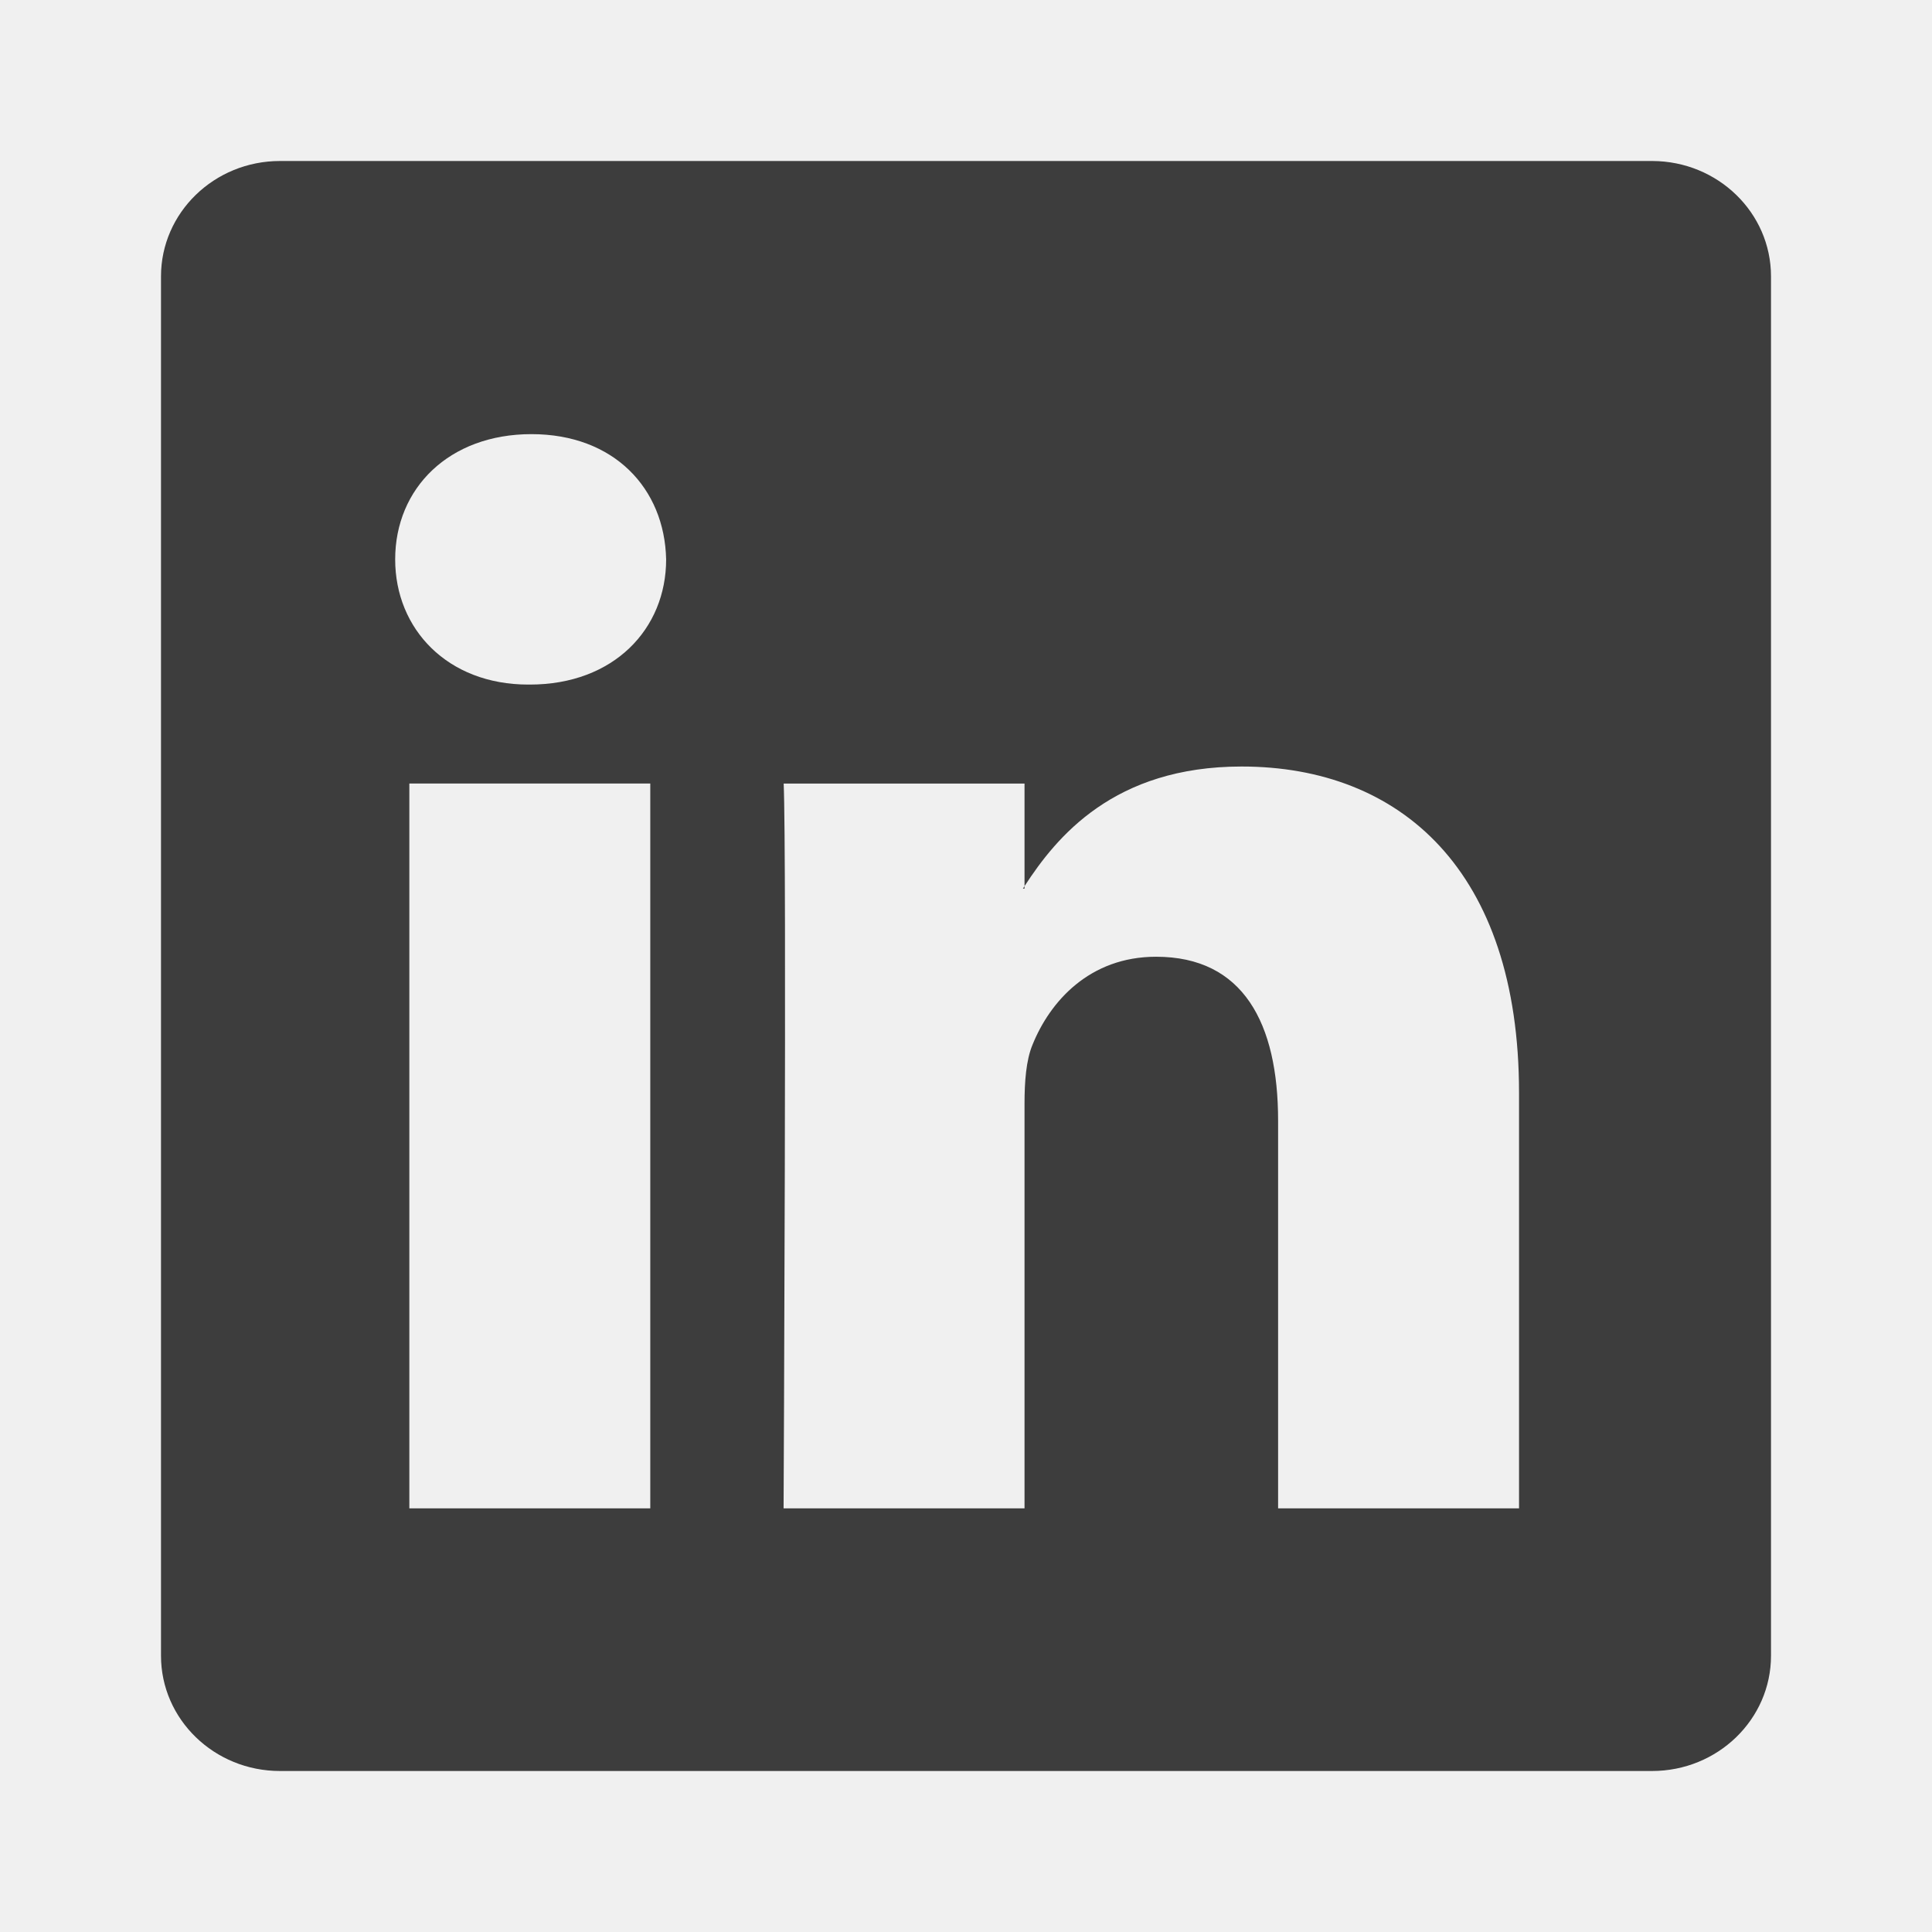
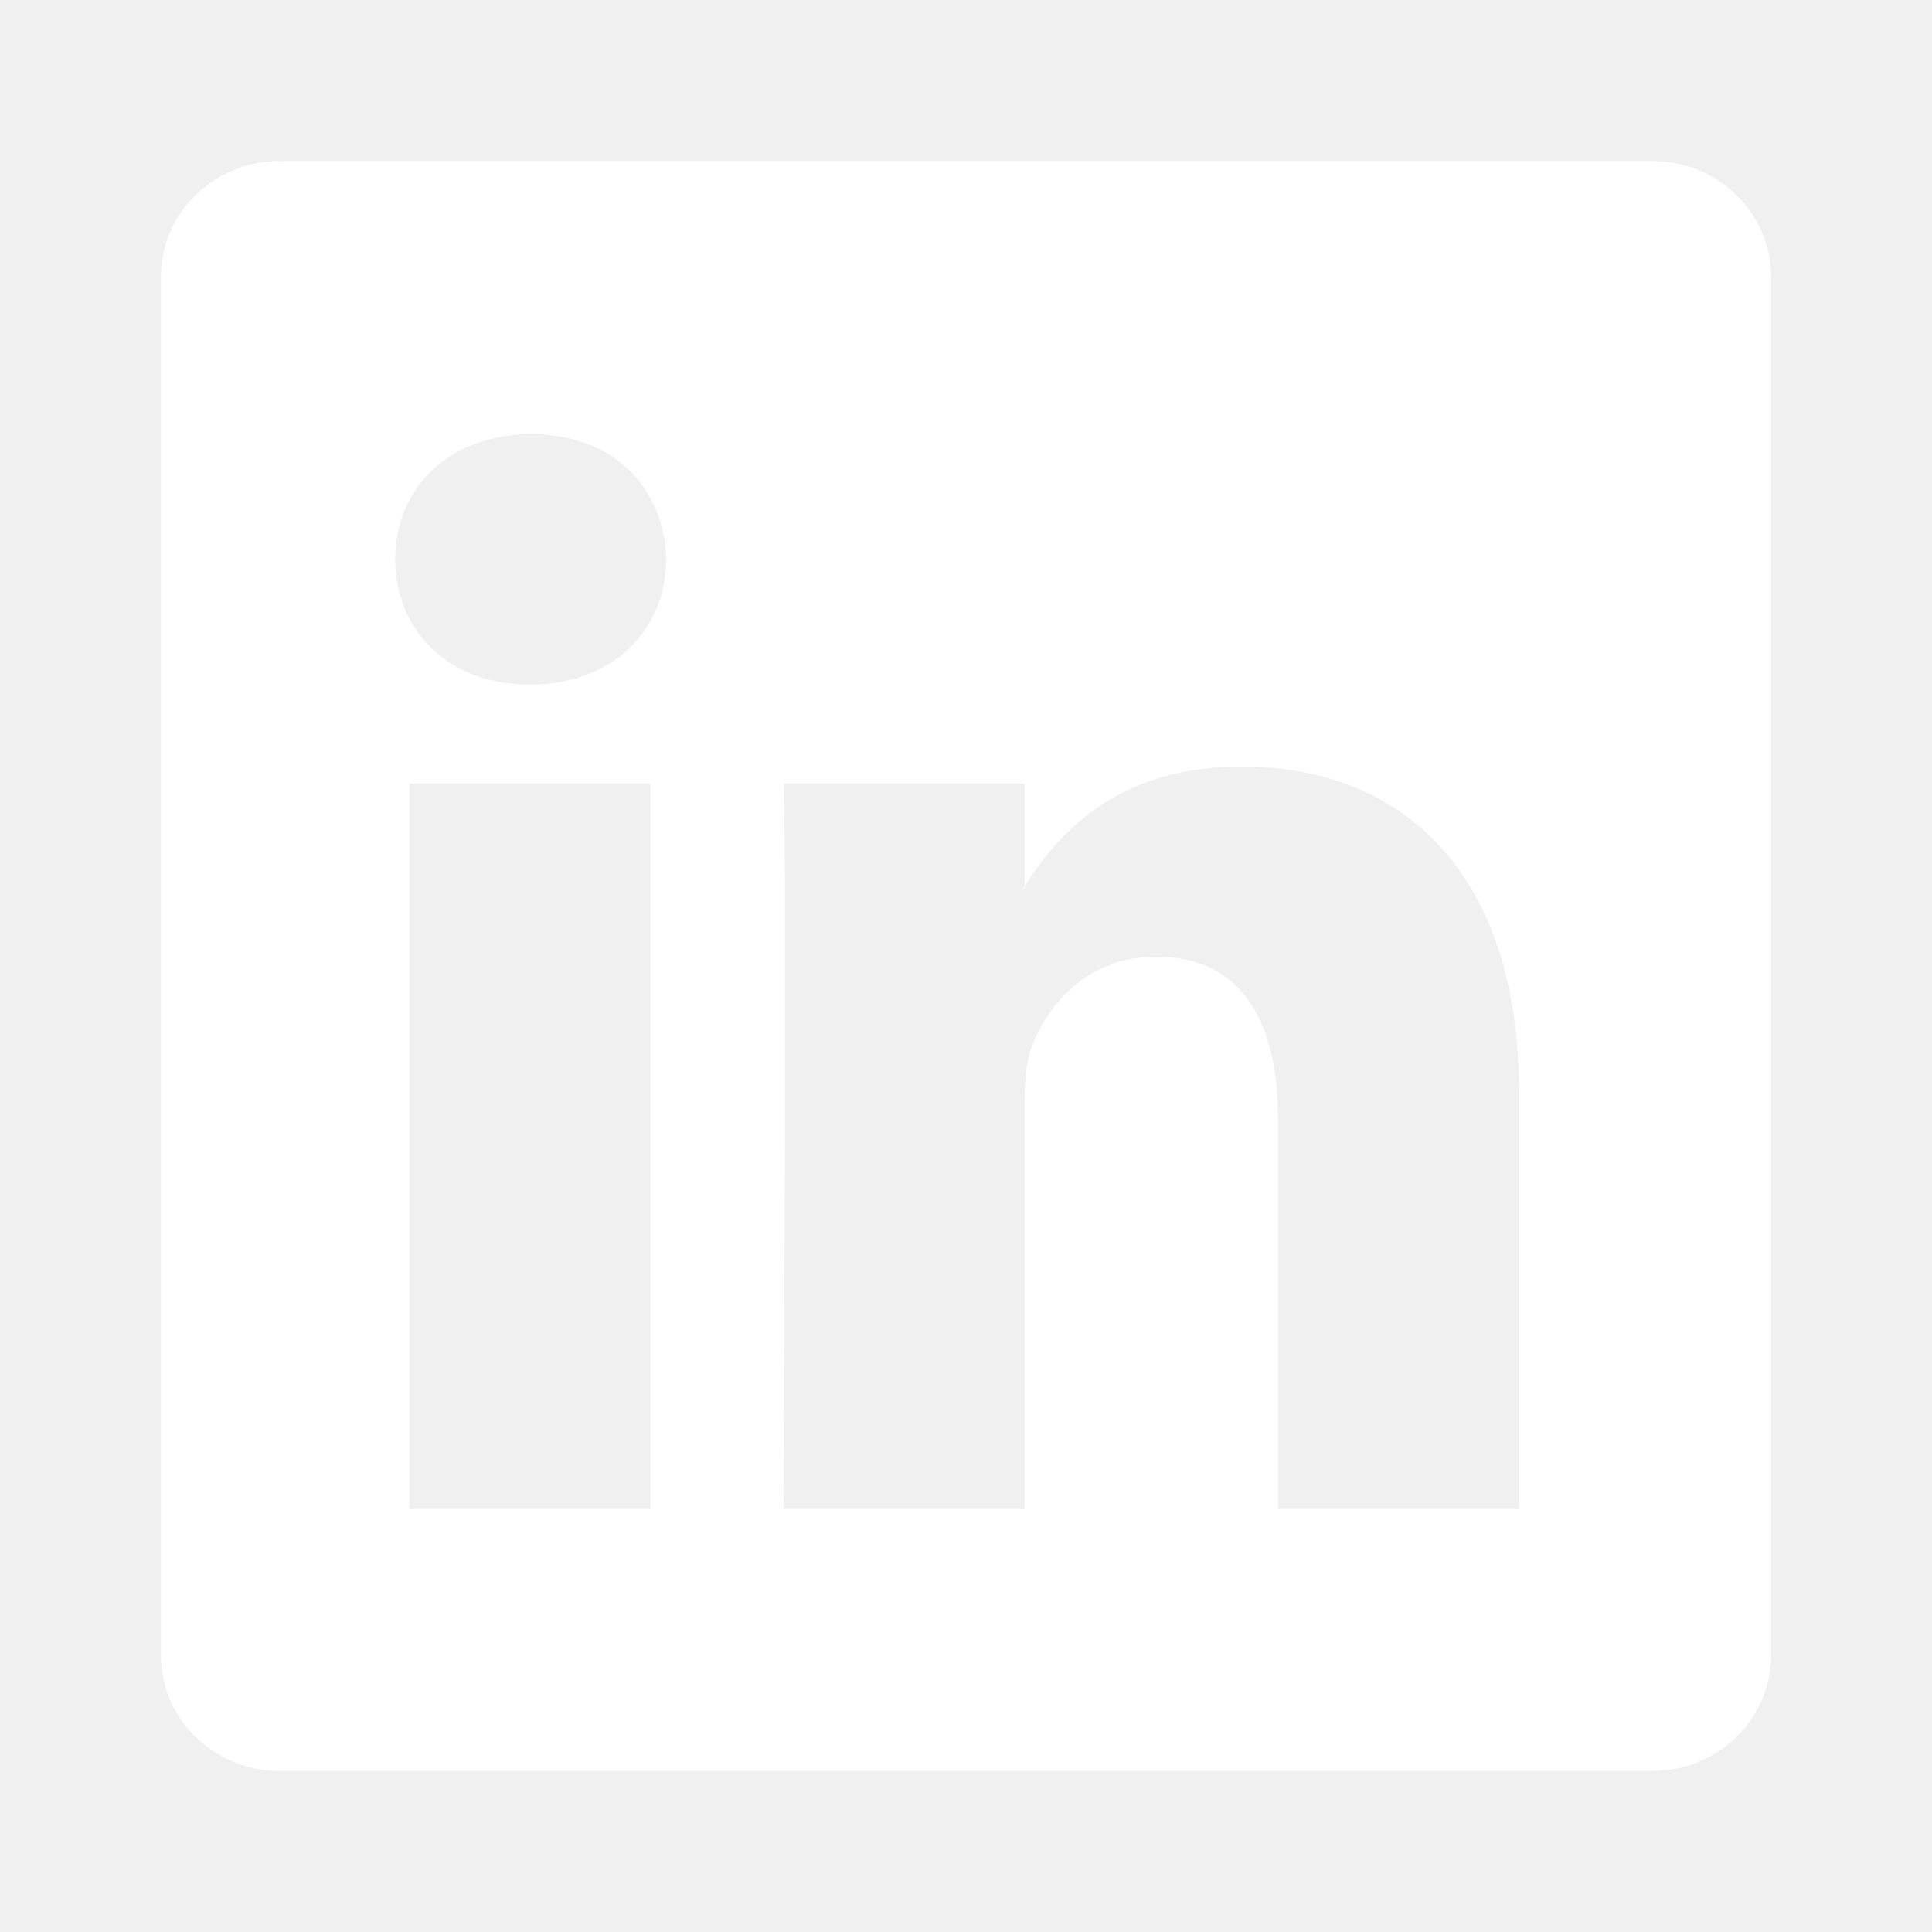
- <svg xmlns="http://www.w3.org/2000/svg" height="24" width="24" fill="#3D3D3D">
+ <svg xmlns="http://www.w3.org/2000/svg" height="24" width="24" fill="#fff">
  <path d="M20.527 2c.814.003 1.473.643 1.473 1.433v17.135c0 .791-.662 1.432-1.478 1.432H3.478C2.662 22 2 21.359 2 20.568V3.433C2 2.642 2.662 2 3.478 2h17.049zm-7.8 9.008V9.734H9.735c.039.844-.001 9.004-.001 9.004v-.001h2.993V13.71c0-.269.019-.539.099-.731.216-.537.708-1.094 1.535-1.094 1.083 0 1.516.825 1.516 2.036v4.816h2.993v-5.162c0-2.766-1.477-4.053-3.446-4.053-1.587 0-2.299.873-2.697 1.486v.031h-.02l.02-.031zM5.085 9.733v9.004h2.993V9.733H5.085zm1.497-1.229c1.043 0 1.693-.691 1.693-1.555-.019-.884-.65-1.556-1.673-1.556-1.024 0-1.693.672-1.693 1.556 0 .864.649 1.555 1.653 1.555h.02z" />
</svg>
